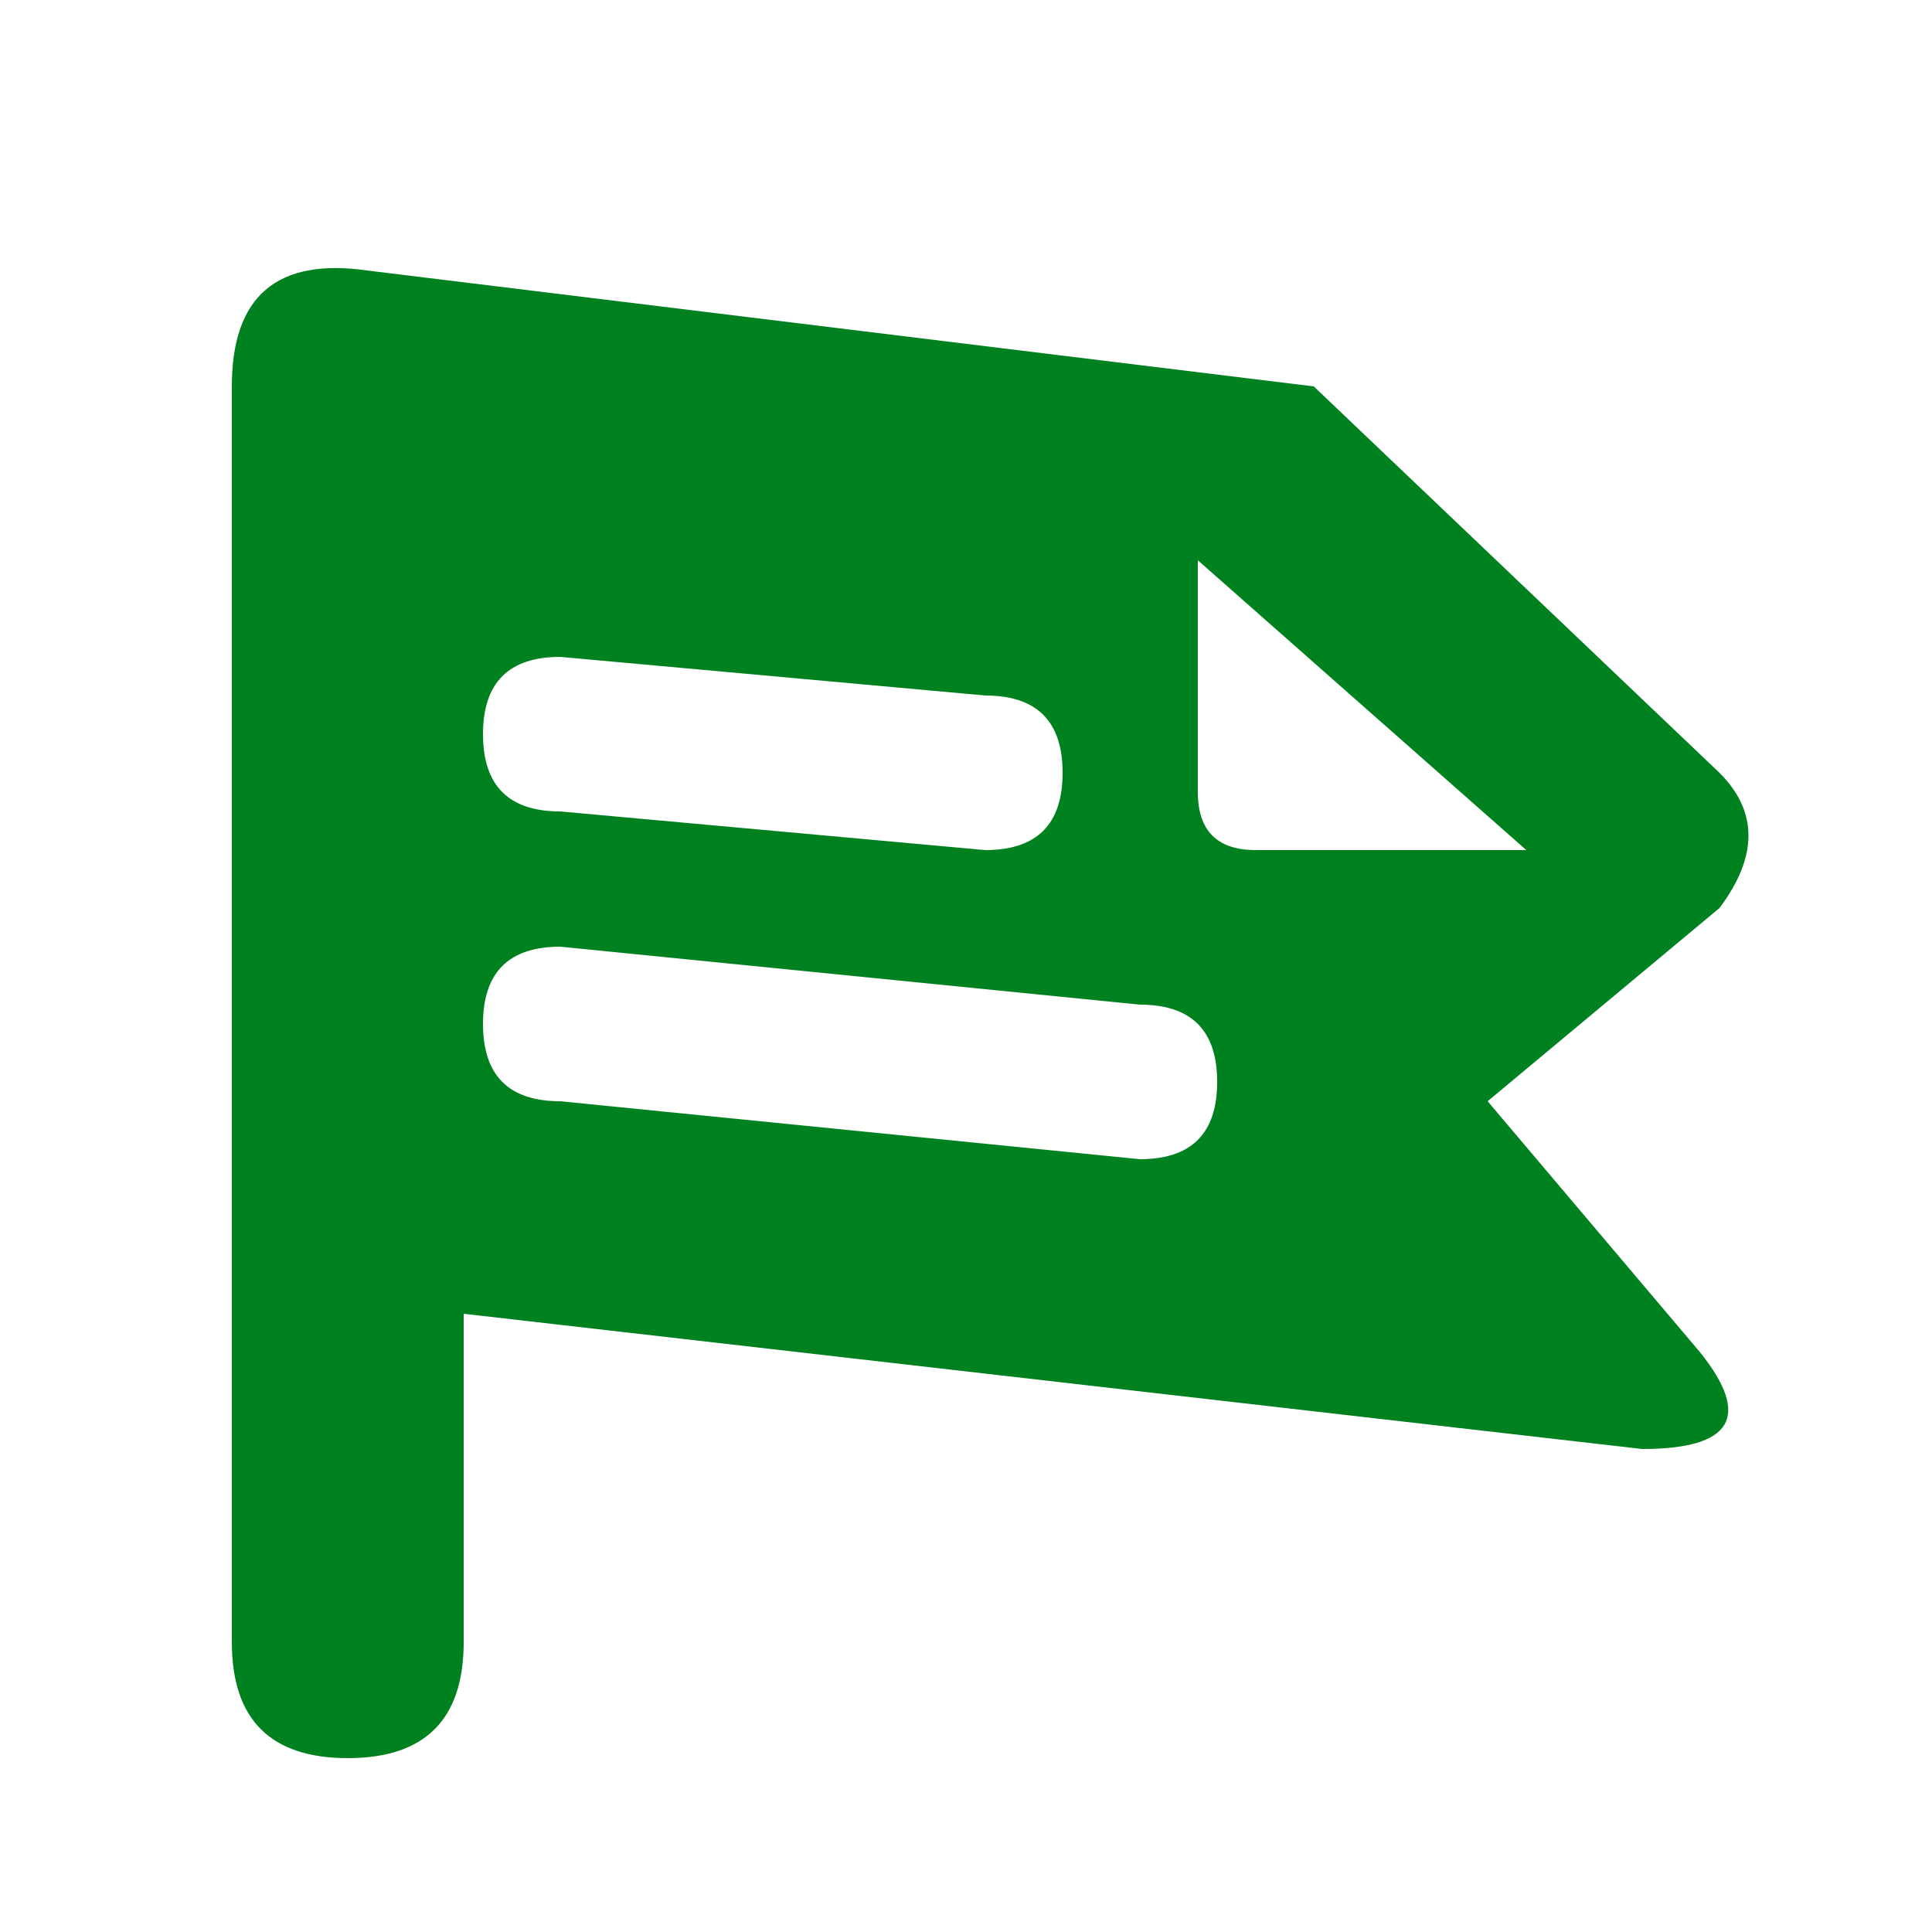
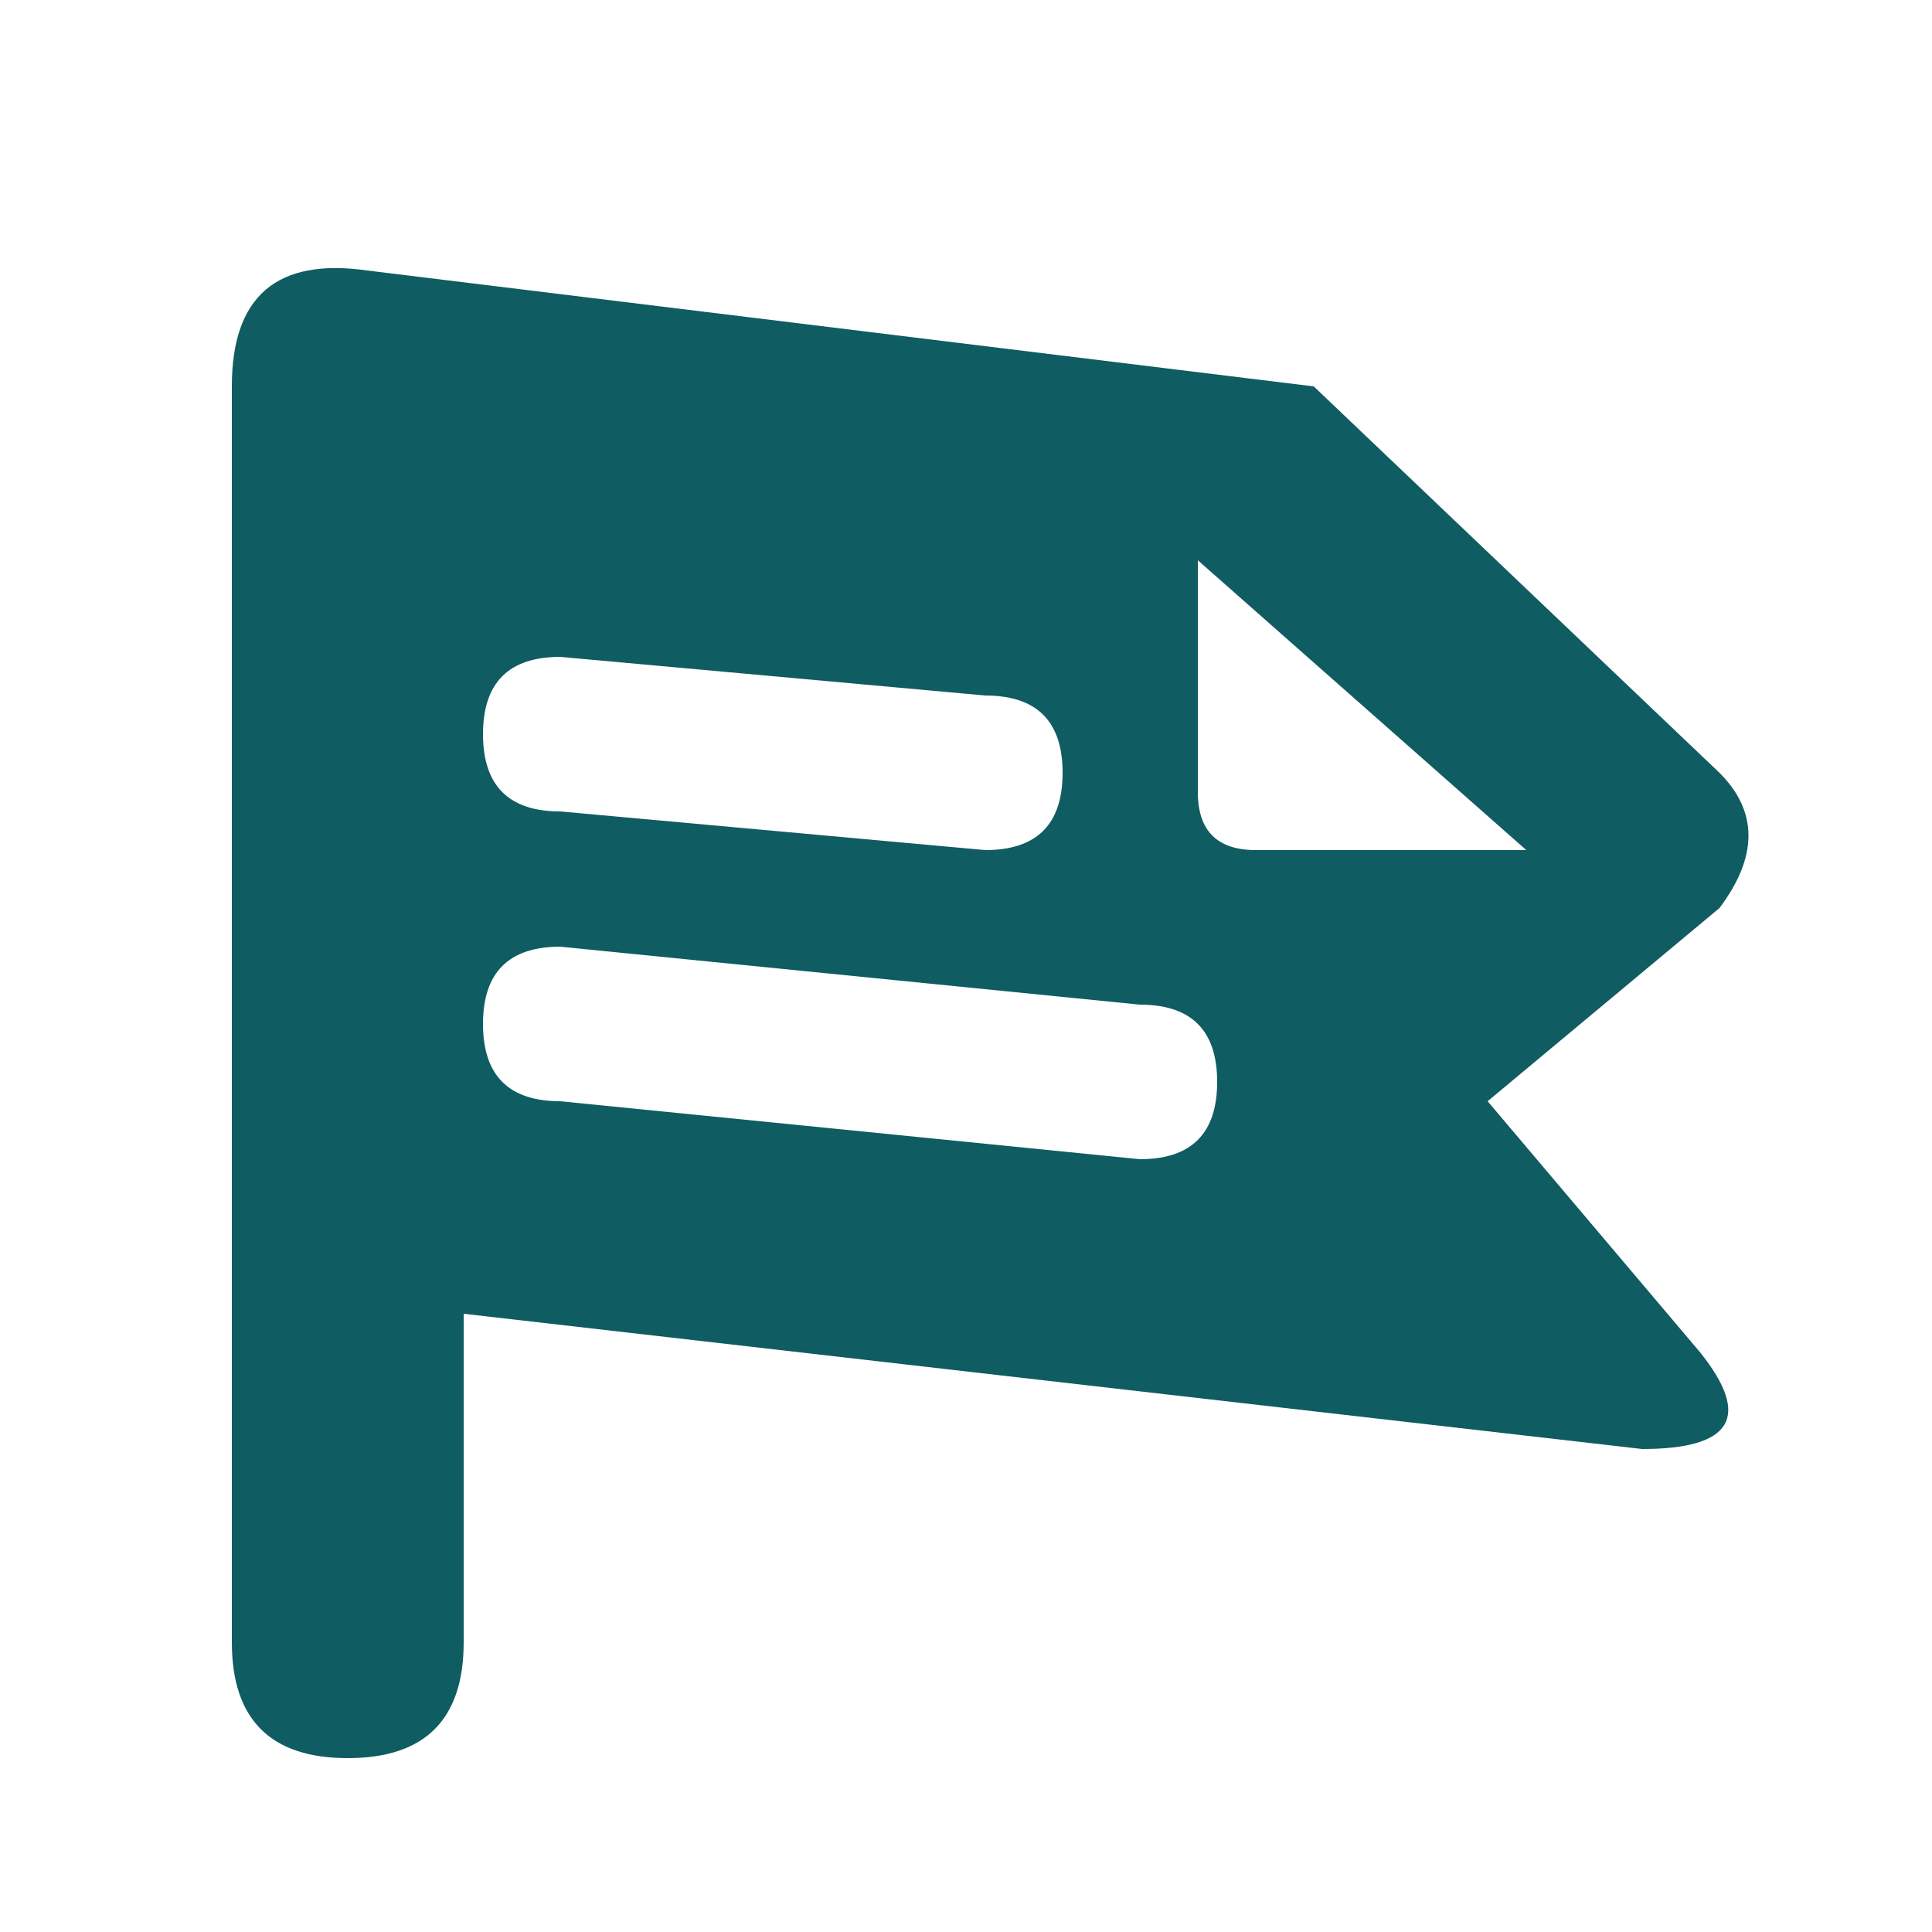
<svg xmlns="http://www.w3.org/2000/svg" width="100" height="100" viewBox="0 0 100 100" role="img">
-   <g fill="#00811F" color="#00811F">
+   <g fill="#0F5C63" color="#0F5C63">
    <path d="M12 20Q12 13 19 14L68 20L89 40Q92 43 89 47L77 57L88 70Q92 75 85 75L24 68V85Q24 91 18 91Q12 91 12 85Z M62 29V41Q62 44 65 44H79Z M29 34Q25 34 25 38Q25 42 29 42L51 44Q55 44 55 40Q55 36 51 36Z M29 49Q25 49 25 53Q25 57 29 57L59 60Q63 60 63 56Q63 52 59 52Z" fill-rule="evenodd" />
  </g>
</svg>
